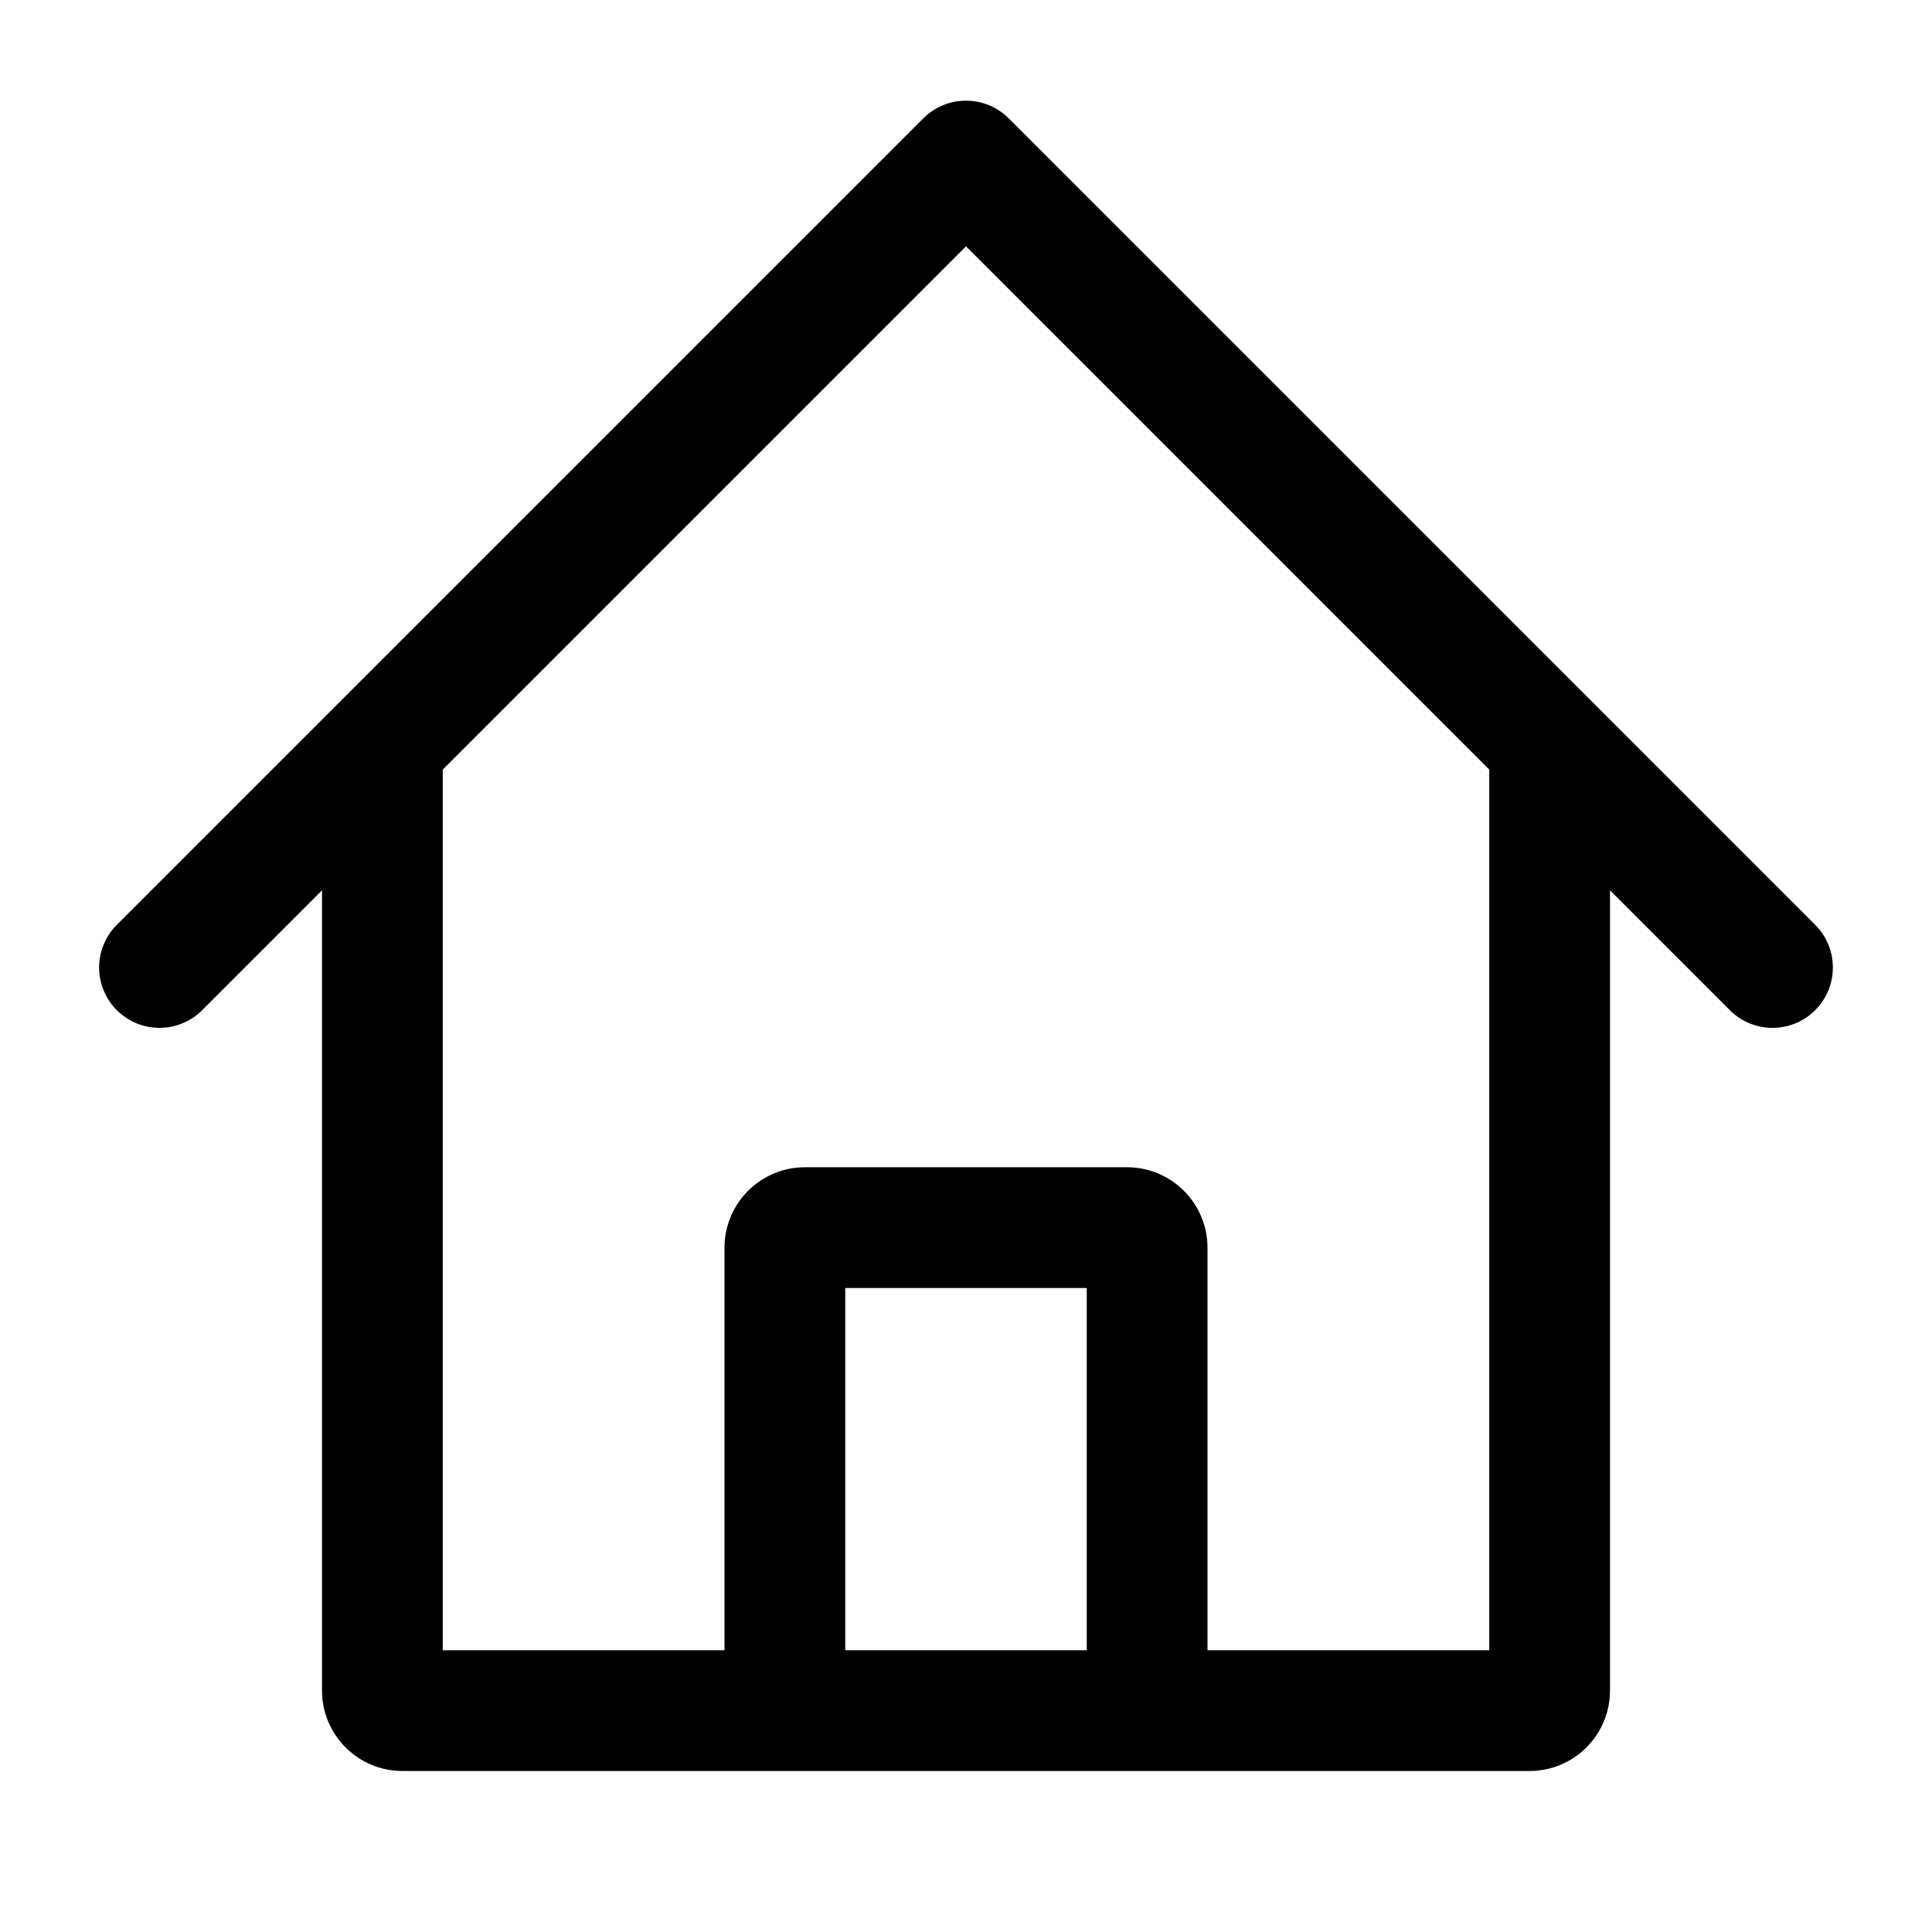
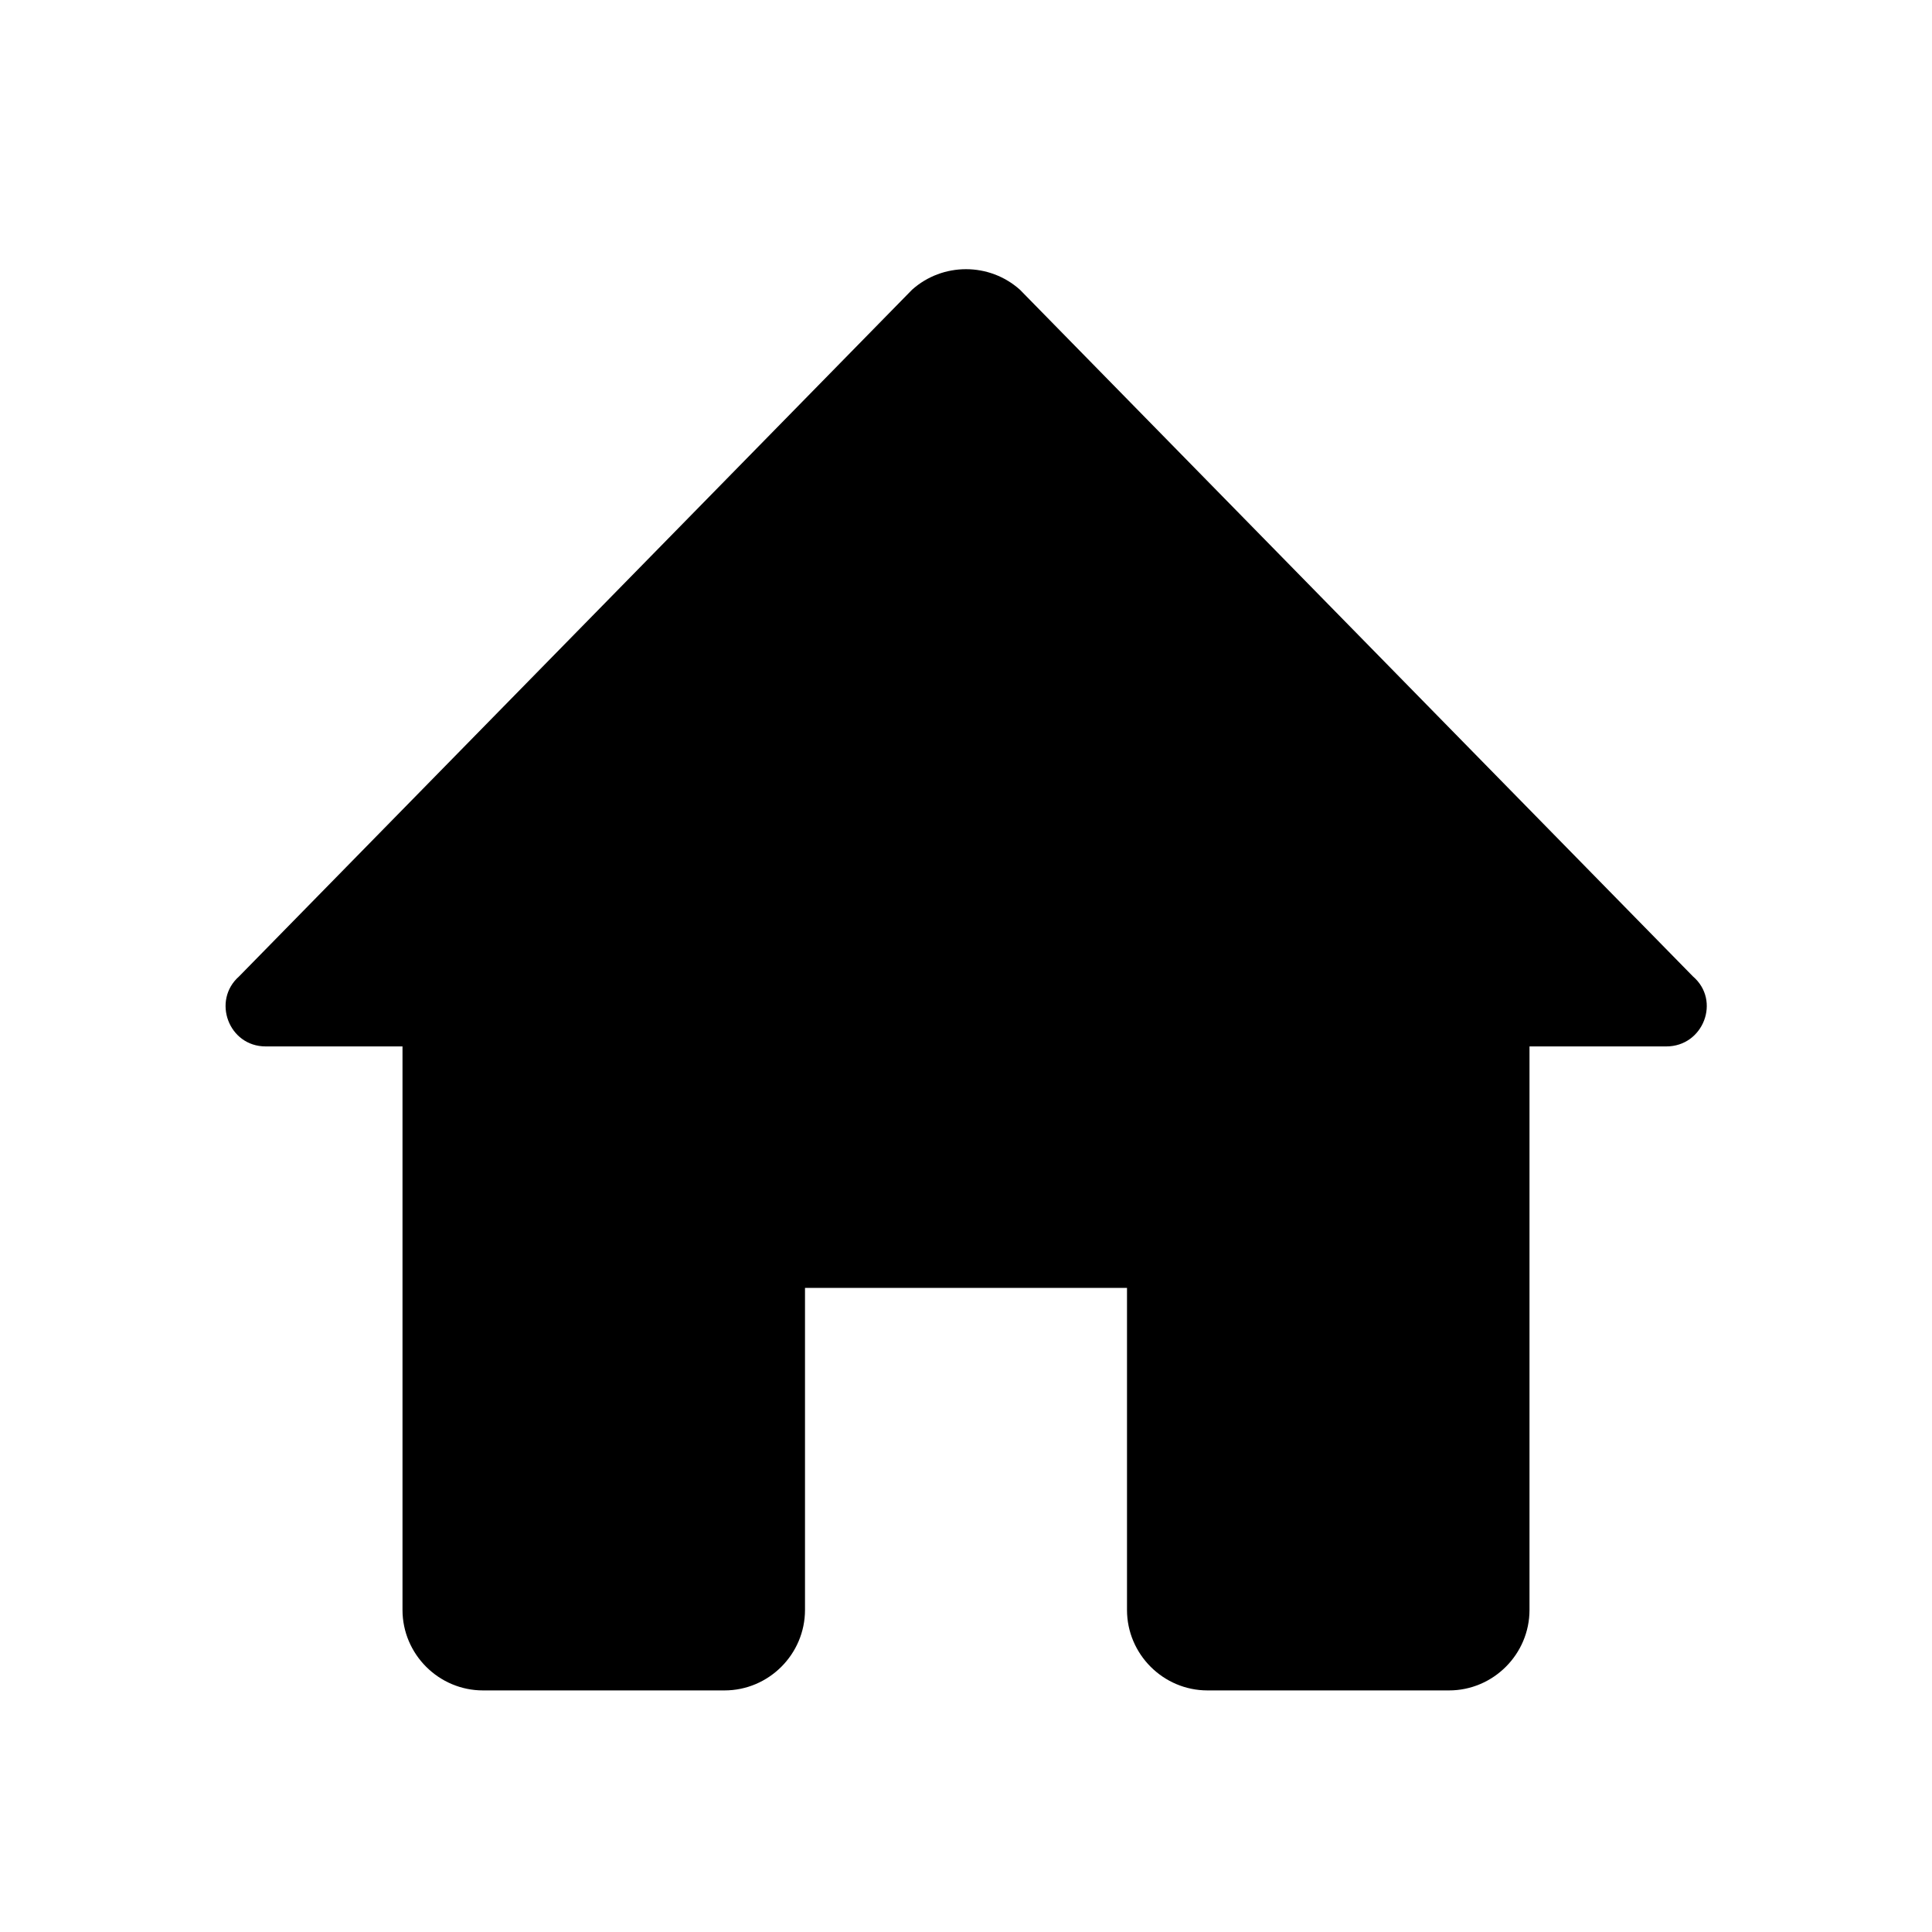
- <svg xmlns="http://www.w3.org/2000/svg" width="24" height="24" viewBox="0 0 24 24">
-   <path d="M5 22h14a1 1 0 0 0 1-1v-9.94l1.47 1.47a.75.75 0 1 0 1.06-1.06l-10-10a.75.75 0 0 0-1.06 0l-10 10a.75.75 0 1 0 1.06 1.06L4 11.06V21a1 1 0 0 0 1 1m.5-1.5V9.56l6.5-6.5 6.5 6.5V20.5H15v-5a1 1 0 0 0-1-1h-4a1 1 0 0 0-1 1v5zm8 0h-3V16h3z" />
+ <svg xmlns="http://www.w3.org/2000/svg" width="24" height="24" fill="none">
+   <path fill-rule="evenodd" clip-rule="evenodd" d="M3.3 12.999c-.46 0-.67-.57-.33-.87l8.36-8.53c.38-.34.96-.34 1.34 0l8.36 8.53c.35.3.13.87-.33.87H19v7c0 .55-.45 1-1 1h-3c-.55 0-1-.45-1-1v-4h-4v4c0 .55-.45 1-1 1H6c-.55 0-1-.45-1-1v-7H3.3Z" fill="#000" />
</svg>
